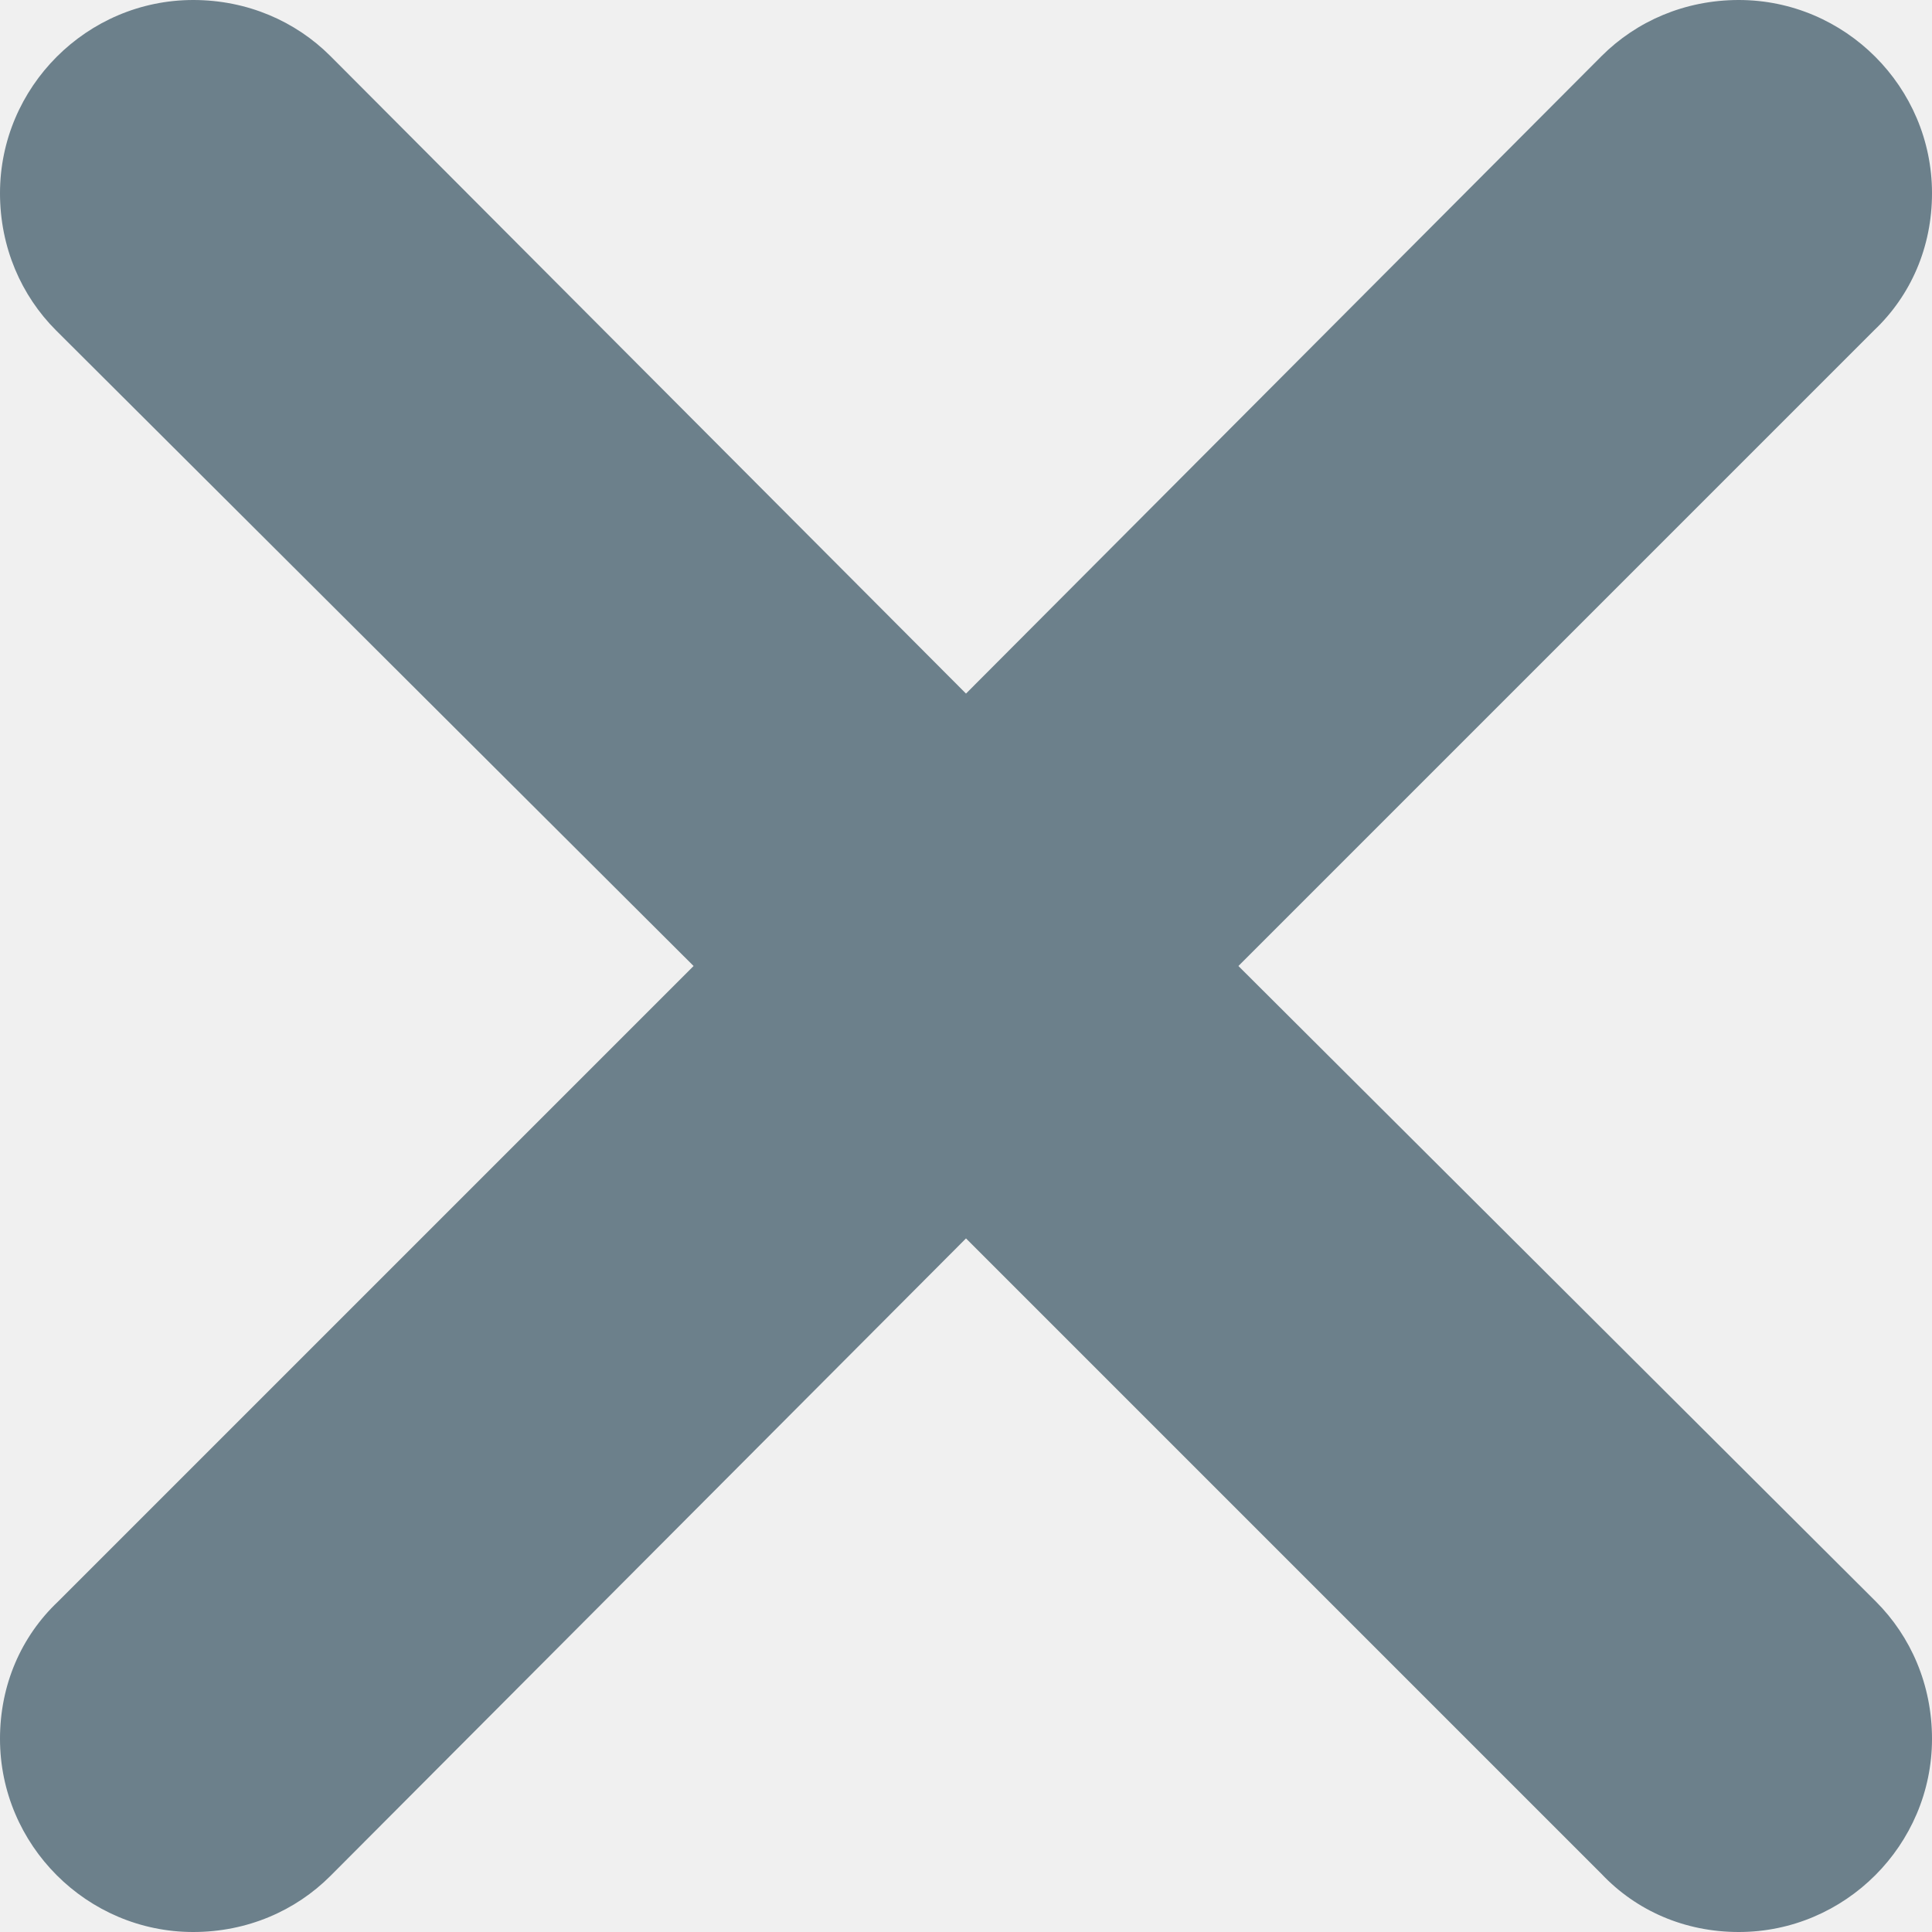
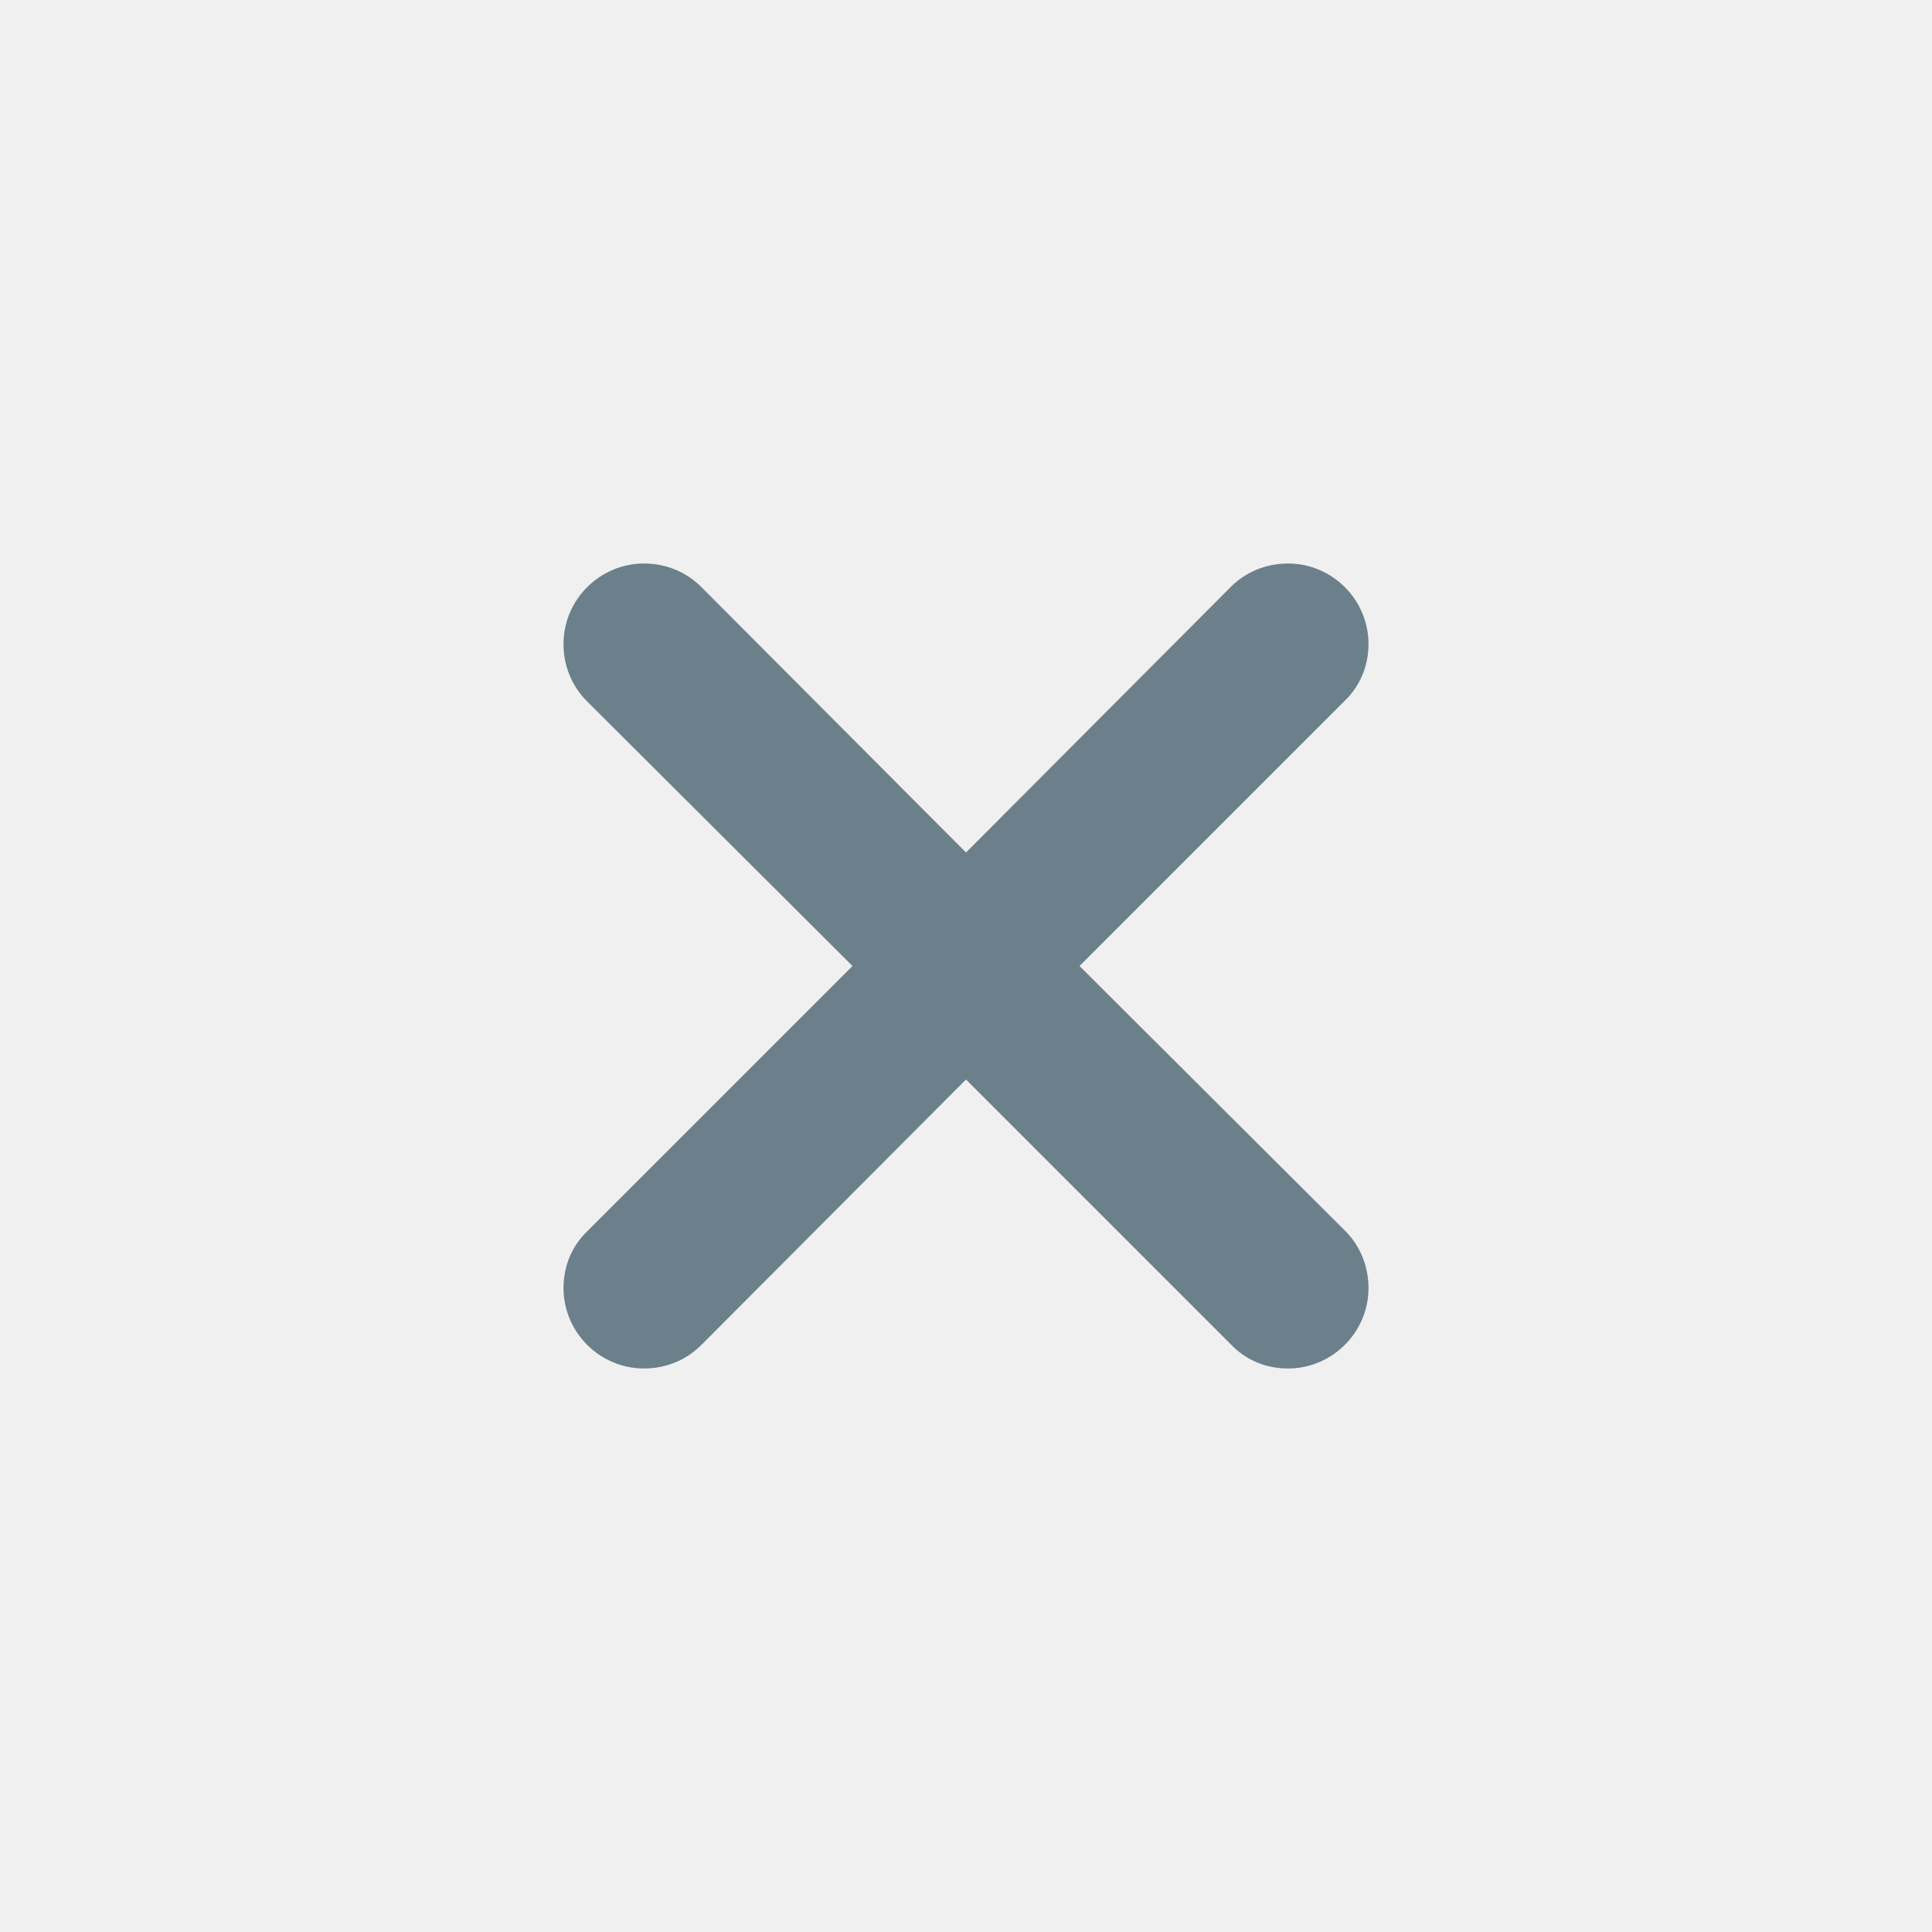
- <svg xmlns="http://www.w3.org/2000/svg" xmlns:xlink="http://www.w3.org/1999/xlink" width="10px" height="10px" viewBox="0 0 10 10" version="1.1">
-   <defs>
-     <path d="M13.41,12 L16.7,8.71 C16.89,8.53 17,8.28 17,8 C17,7.45 16.55,7 16,7 C15.72,7 15.47,7.11 15.29,7.29 L12,10.59 L8.71,7.29 C8.53,7.11 8.28,7 8,7 C7.45,7 7,7.45 7,8 C7,8.28 7.11,8.53 7.29,8.71 L10.59,12 L7.3,15.29 C7.11,15.47 7,15.72 7,16 C7,16.55 7.45,17 8,17 C8.28,17 8.53,16.89 8.71,16.71 L12,13.41 L15.29,16.7 C15.47,16.89 15.72,17 16,17 C16.55,17 17,16.55 17,16 C17,15.72 16.89,15.47 16.71,15.29 L13.41,12 Z" id="path-1" />
-   </defs>
-   <g id="Иконки-CMP" stroke="none" stroke-width="1" fill="none" fill-rule="evenodd">
-     <g id="Artboard" transform="translate(-2062, -1798)">
-       <g id="Icons-/-Close" transform="translate(2055, 1791)">
-         <rect id="Rectangle-Copy-4" x="0" y="0" width="24" height="24" />
-         <mask id="mask-2" fill="white">
-           <use xlink:href="#path-1" />
-         </mask>
-         <use id="cross" fill="#6C808B" fill-rule="nonzero" xlink:href="#path-1" />
-       </g>
-     </g>
+ <svg xmlns="http://www.w3.org/2000/svg" width="24" height="24" viewBox="0 0 24 24" fill="none">
+   <g id="Icons / Close">
+     <path id="cross" d="M13.41 12L16.7 8.71C16.89 8.53 17 8.28 17 8C17 7.45 16.55 7 16 7C15.72 7 15.47 7.11 15.29 7.29L12 10.59L8.71 7.29C8.53 7.11 8.28 7 8 7C7.45 7 7 7.45 7 8C7 8.28 7.11 8.53 7.29 8.71L10.59 12L7.3 15.29C7.11 15.47 7 15.72 7 16C7 16.55 7.45 17 8 17C8.28 17 8.53 16.89 8.71 16.71L12 13.41L15.29 16.7C15.47 16.89 15.72 17 16 17C16.55 17 17 16.55 17 16C17 15.72 16.89 15.47 16.71 15.29L13.41 12Z" fill="#6C808B" />
  </g>
</svg>
